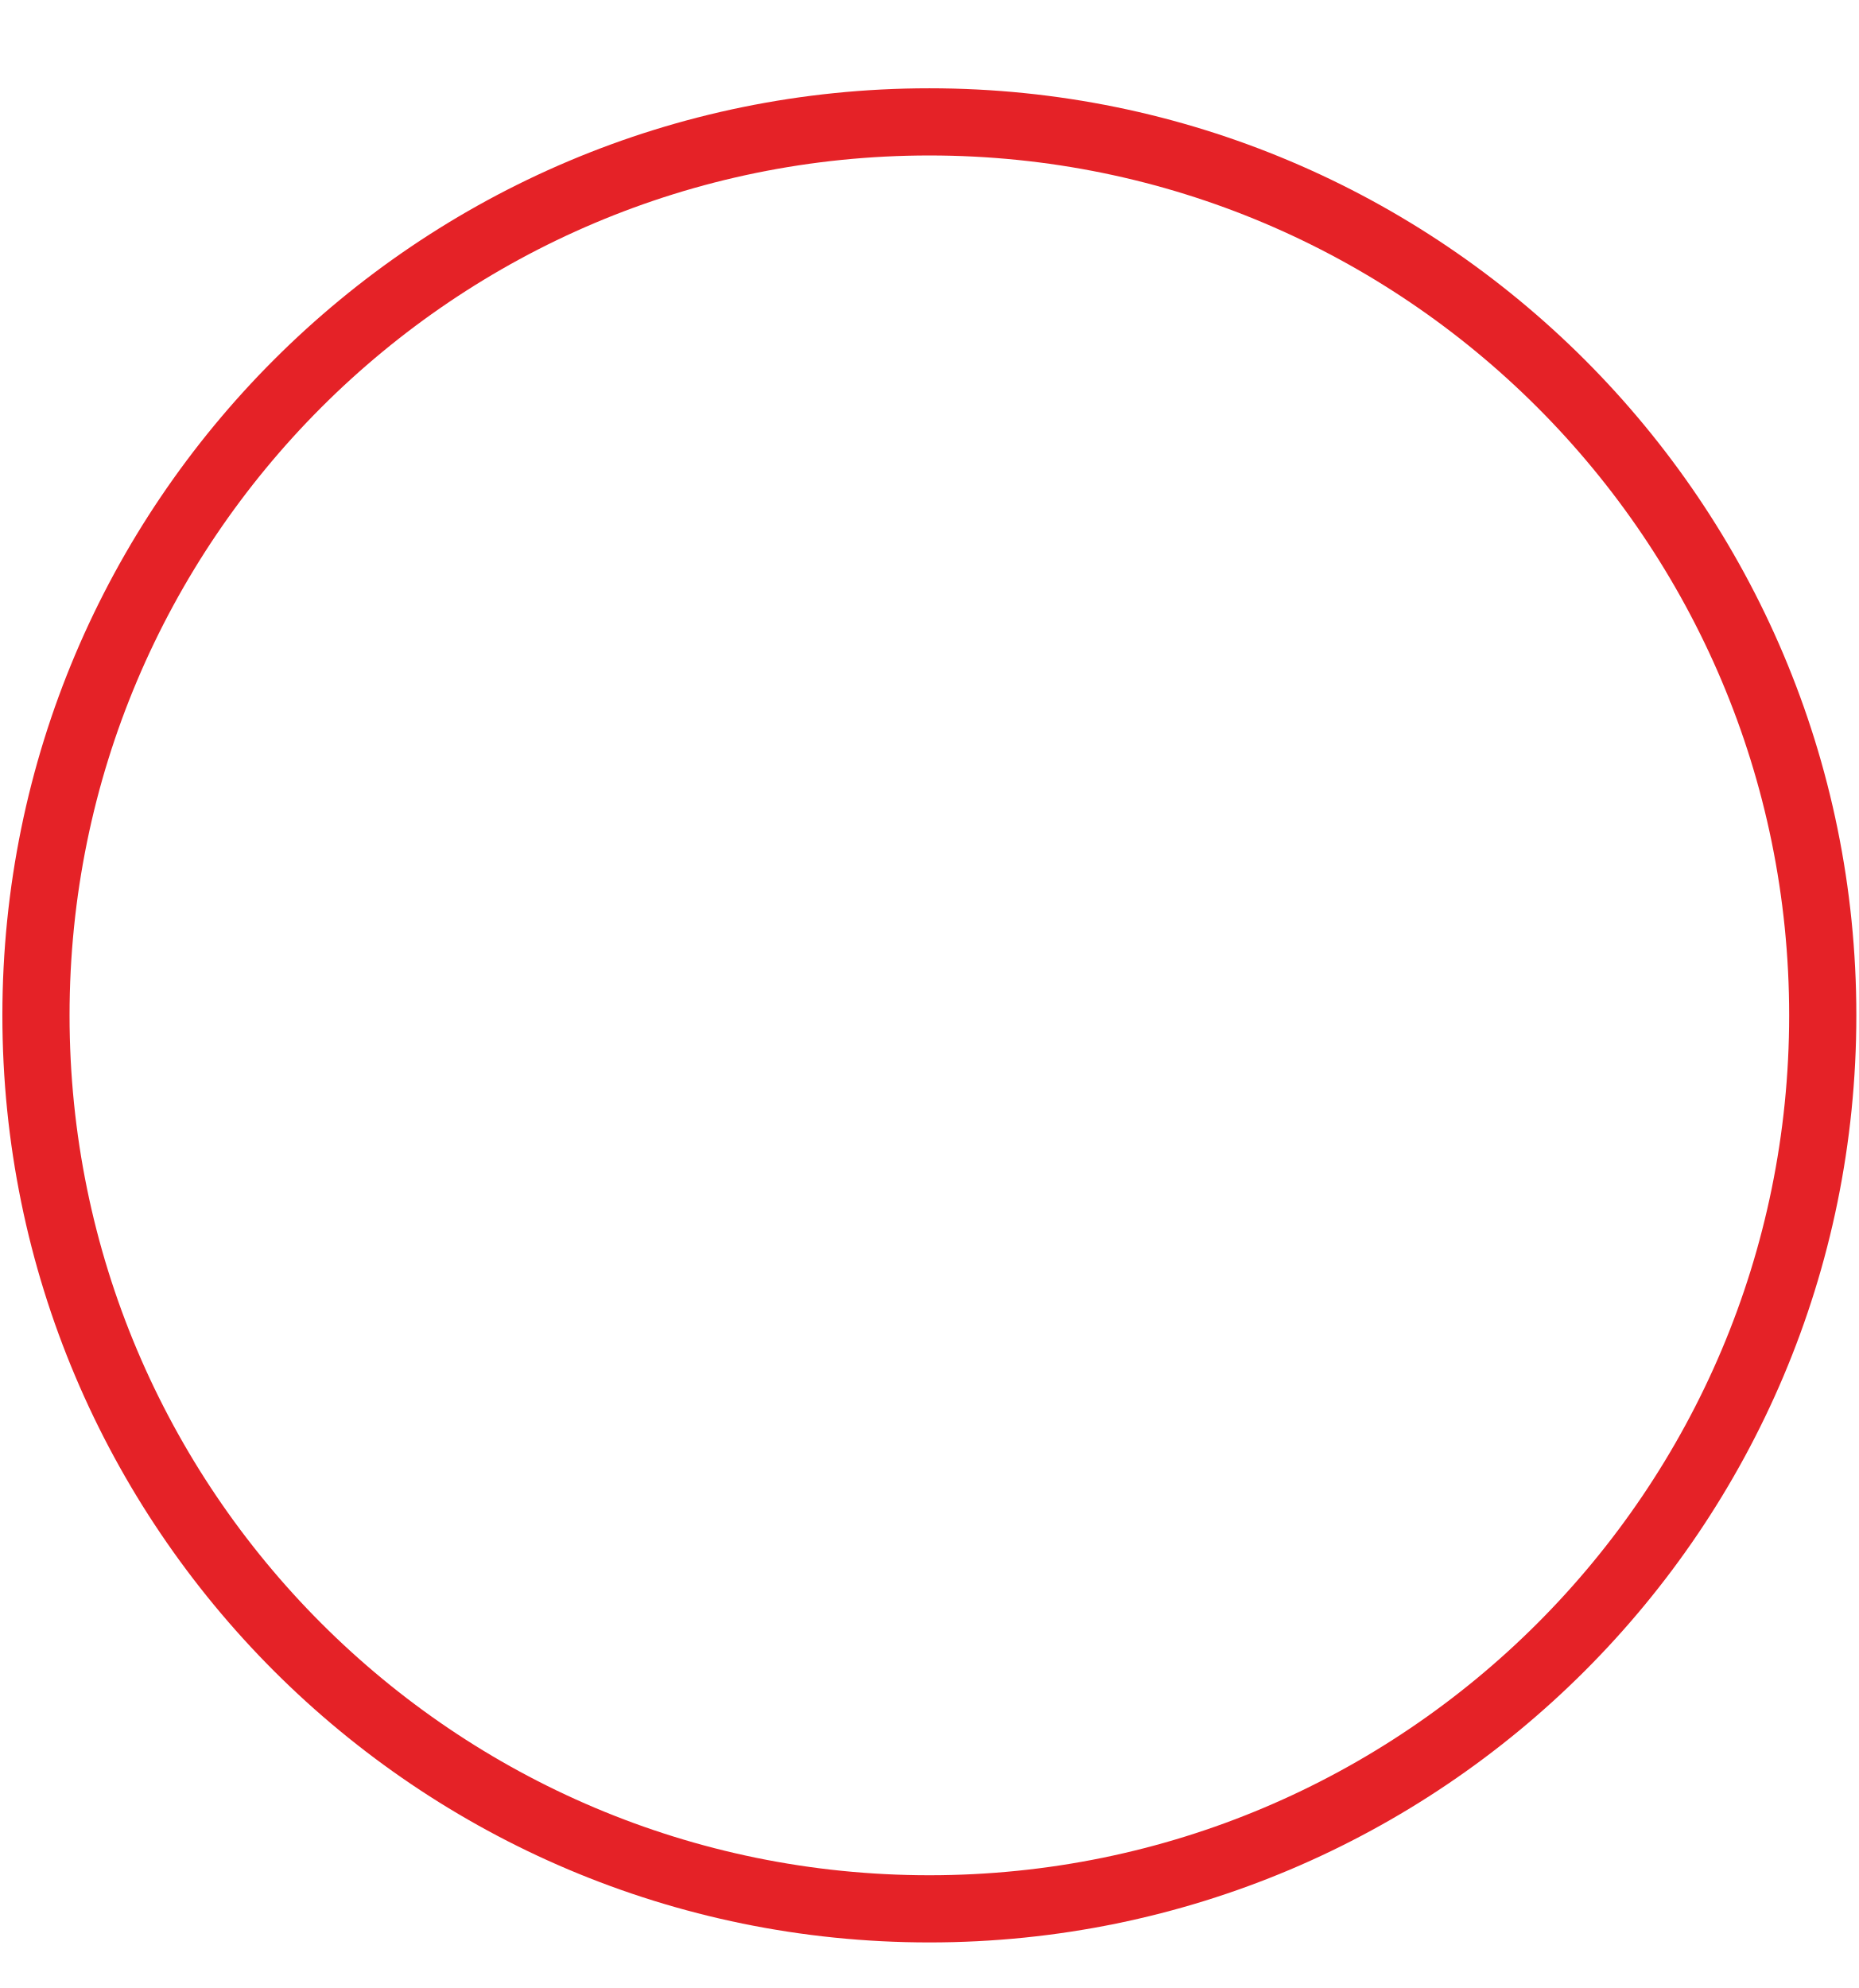
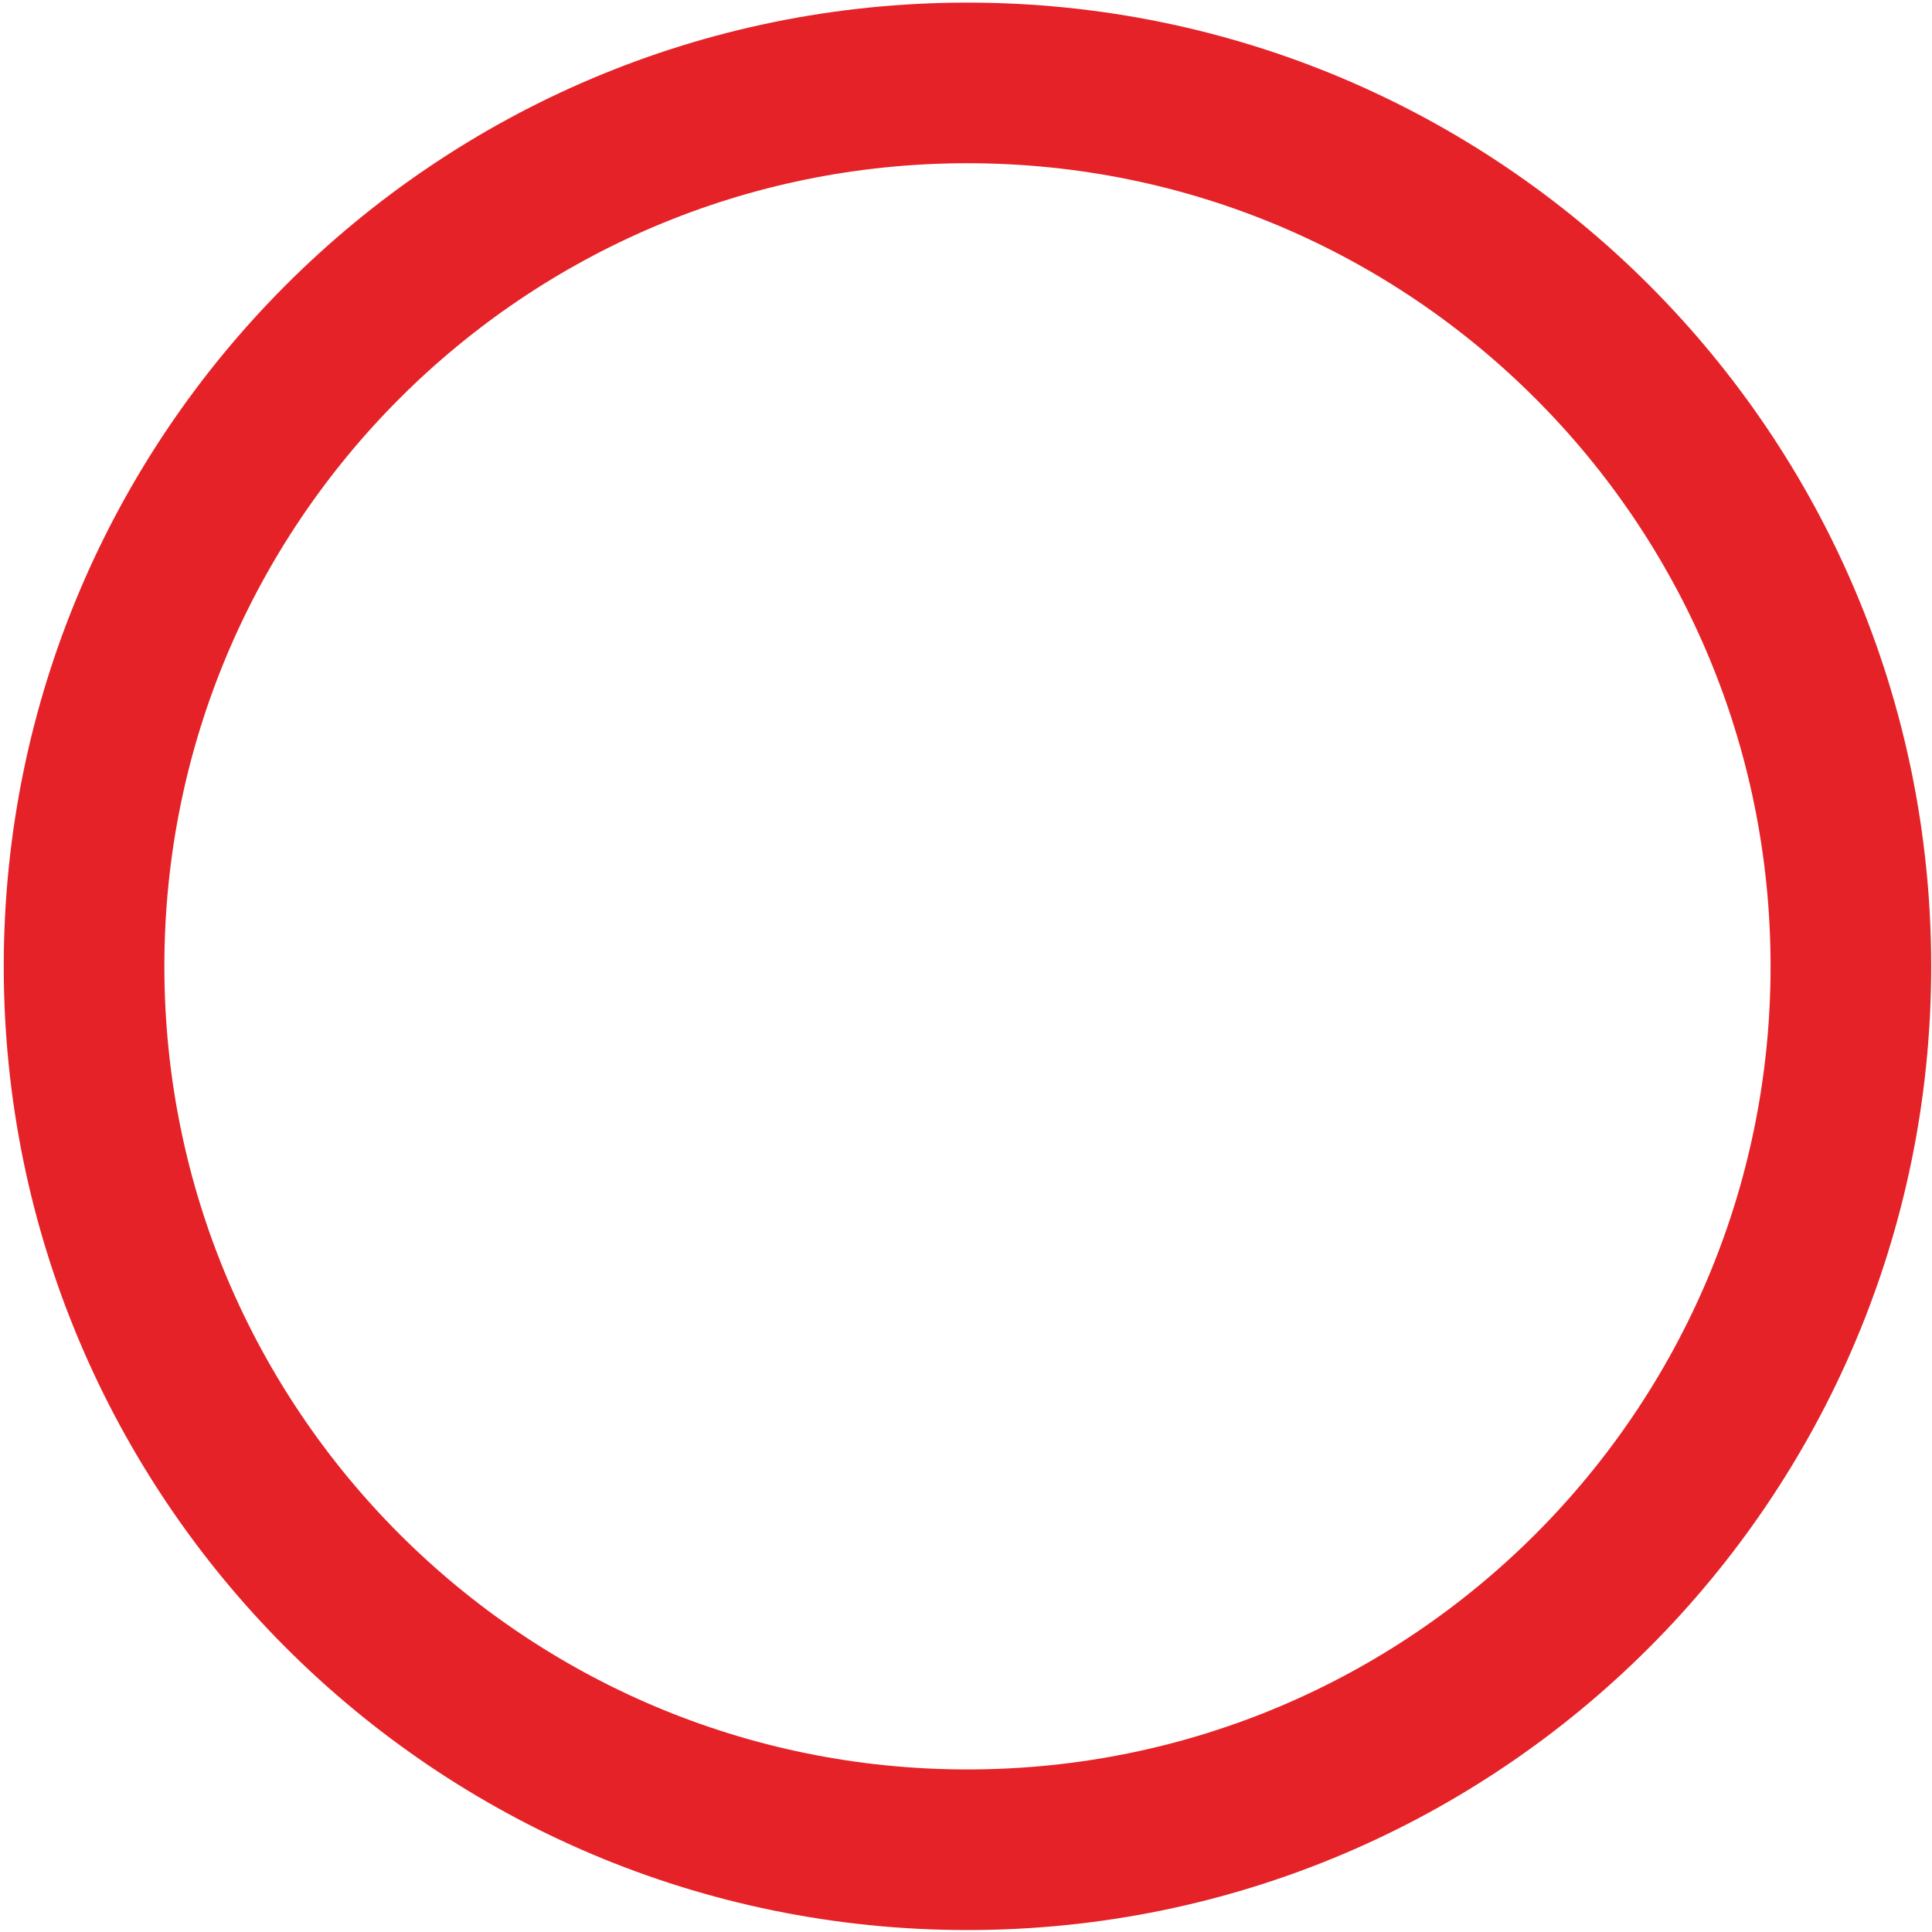
- <svg xmlns="http://www.w3.org/2000/svg" viewBox="0 0 664.15 710.18">
+ <svg xmlns="http://www.w3.org/2000/svg" viewBox="0 0 288.68 288.68">
  <defs>
    <clipPath id="a">
-       <rect x="-16.16" y="14.53" width="696.39" height="696.39" style="fill:none" />
+       <rect x="0.56" y="0.39" width="288" height="288" style="fill:none" />
    </clipPath>
  </defs>
  <g style="clip-path:url(#a)">
-     <circle cx="332.03" cy="362.72" r="319.18" style="fill:none;stroke:#e52227;stroke-width:24px" />
+     <circle cx="144.56" cy="144.39" r="132" style="fill:none;stroke:#e52227;stroke-width:24px" />
  </g>
</svg>
